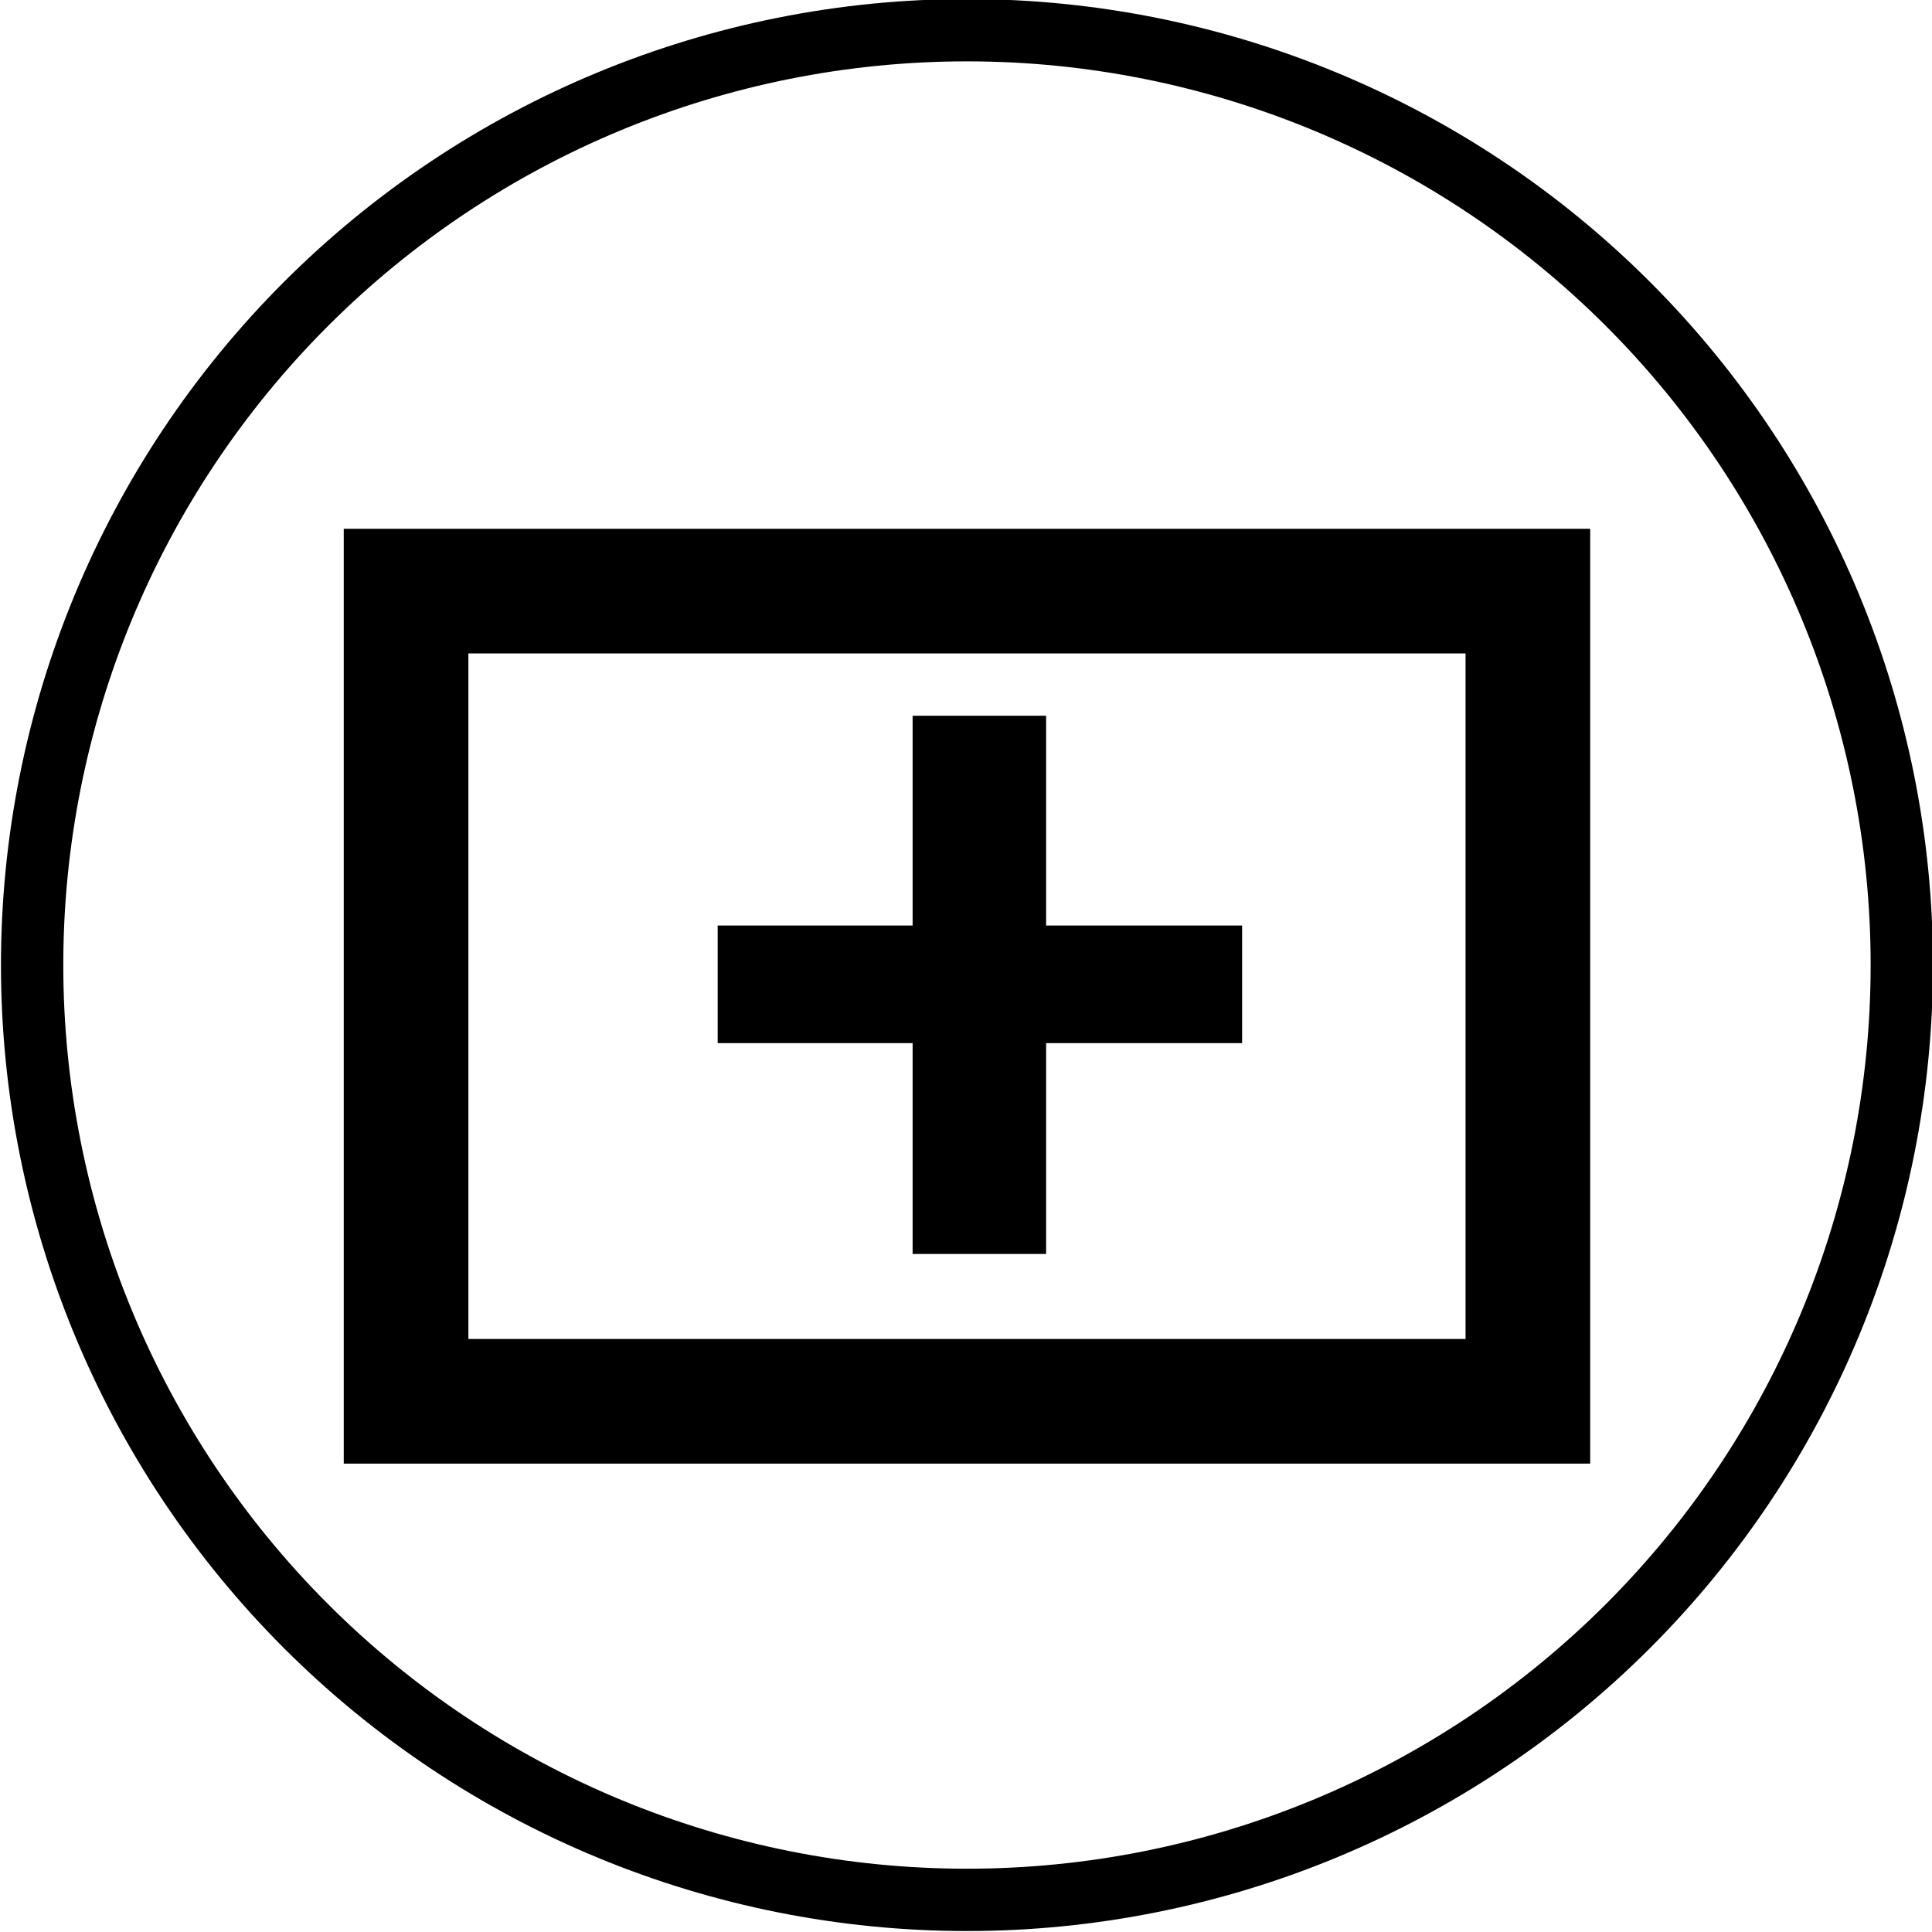
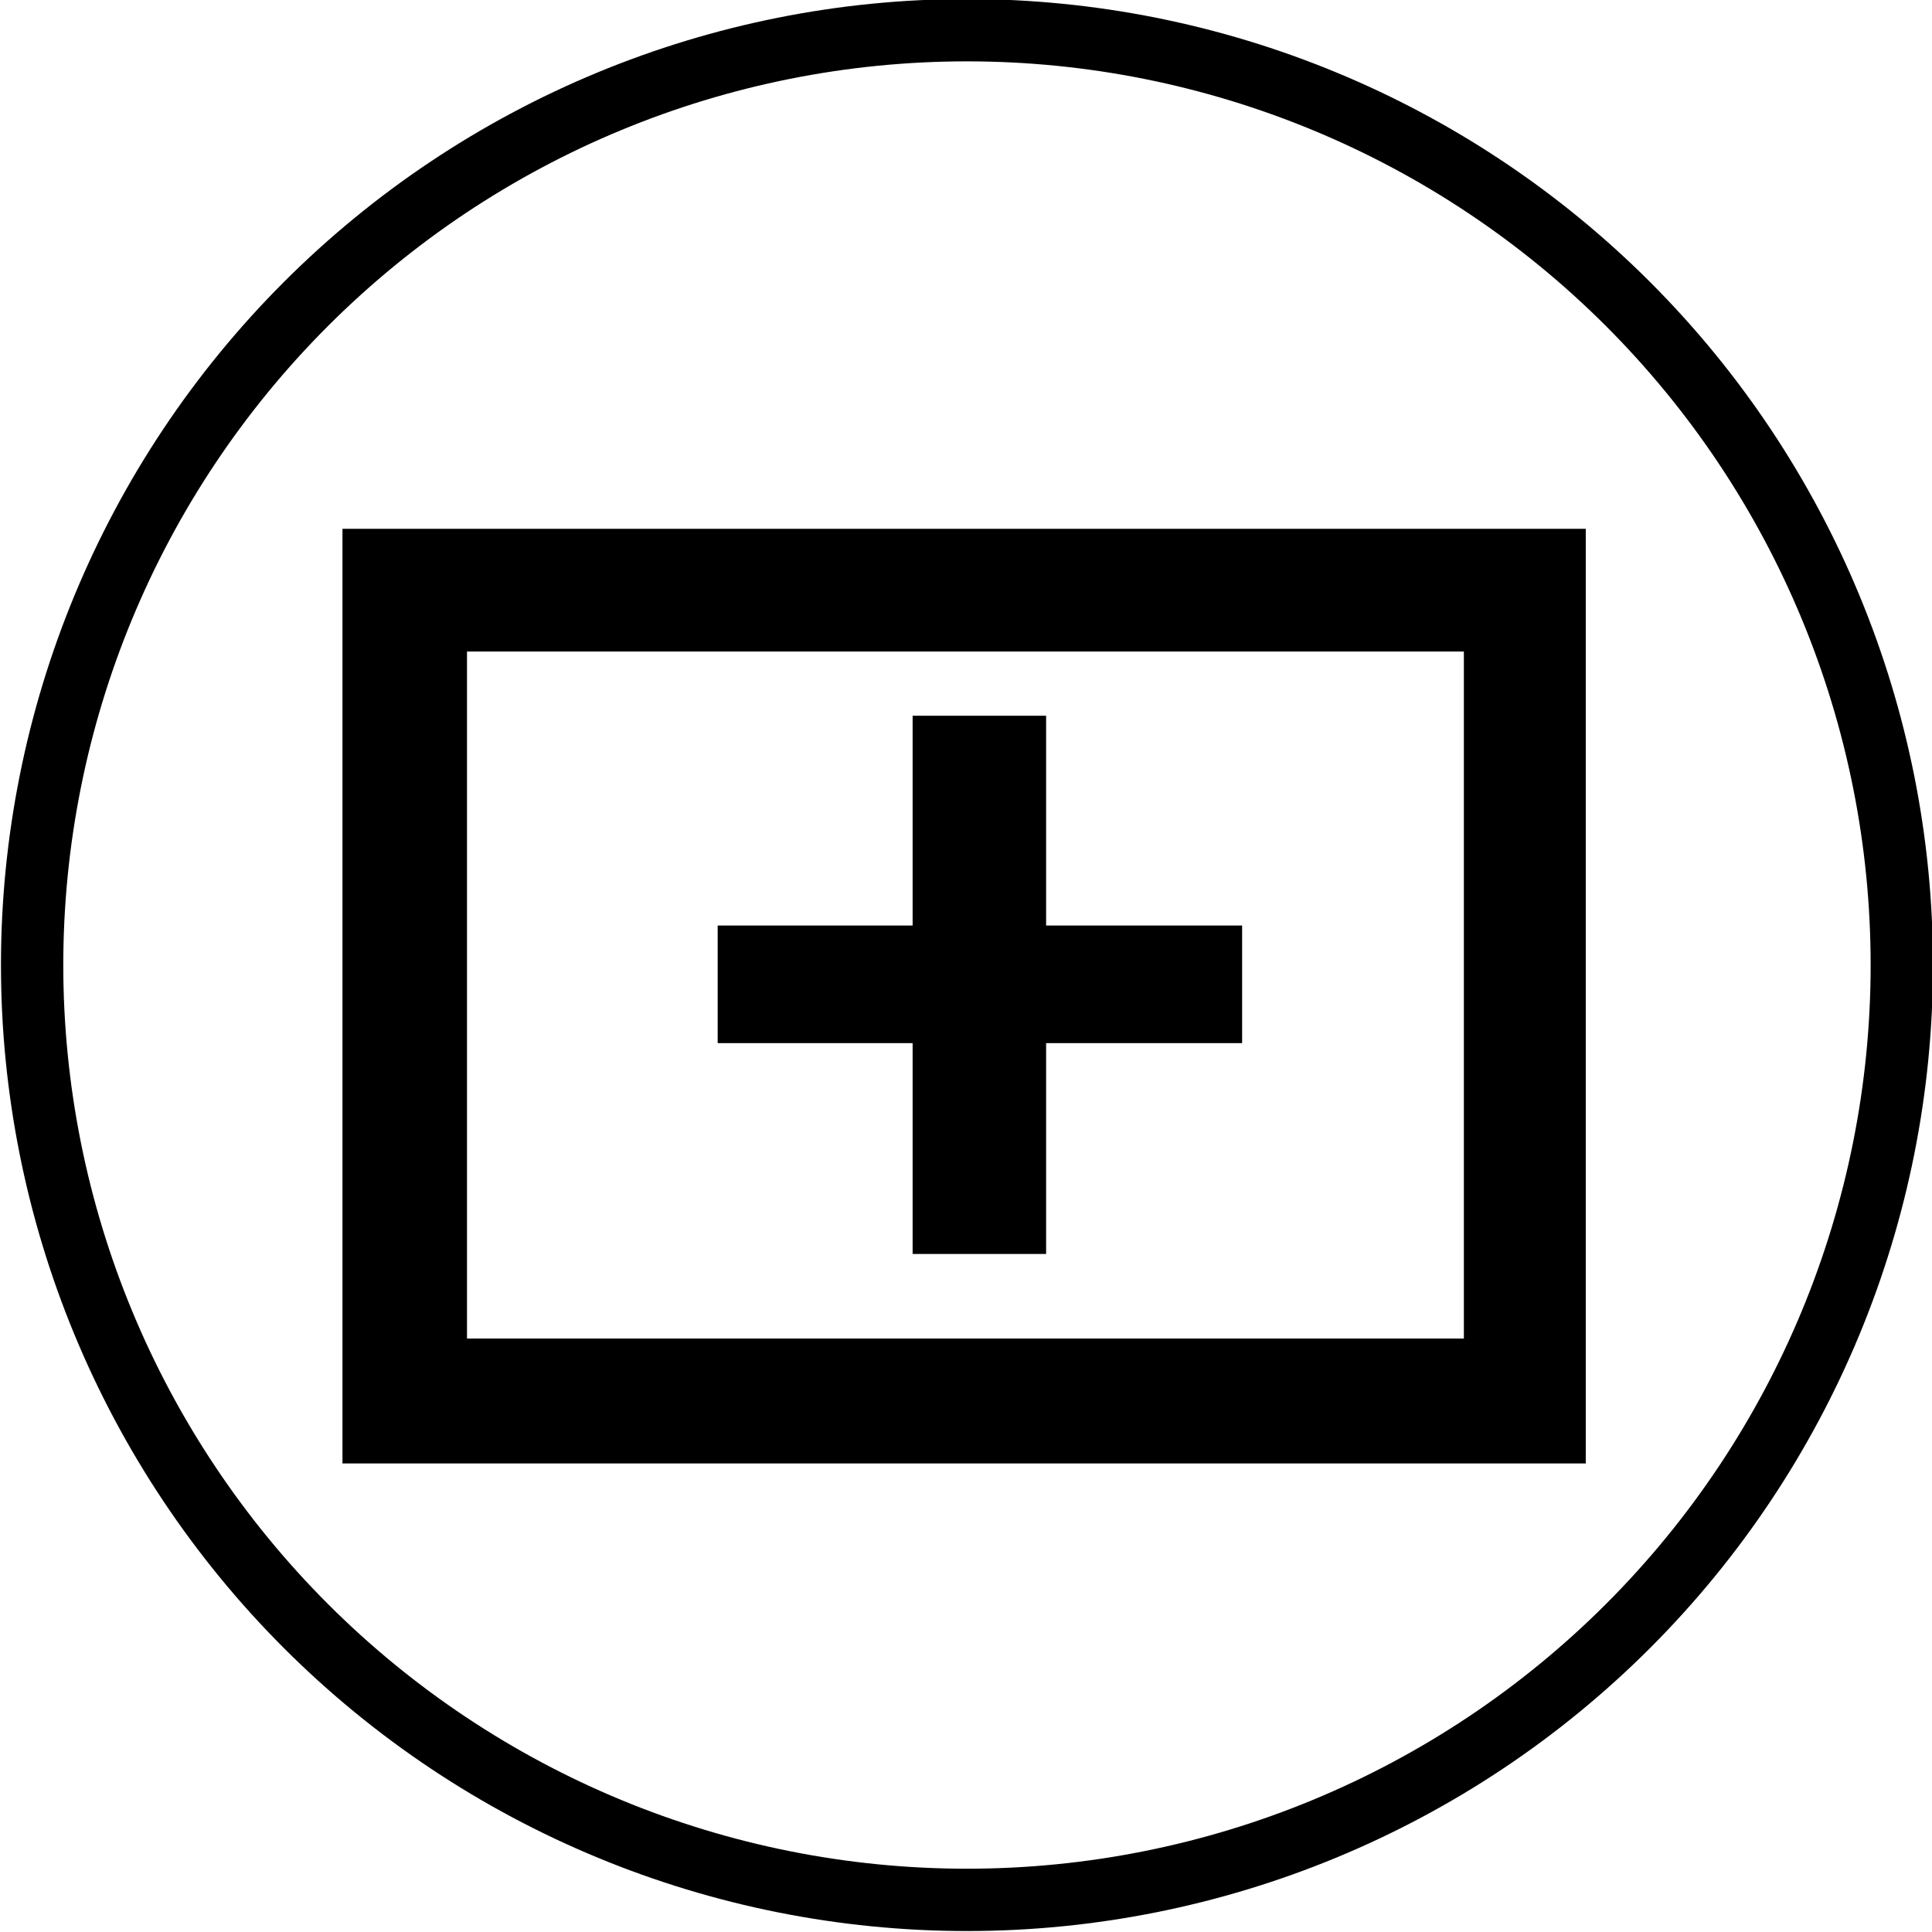
- <svg xmlns="http://www.w3.org/2000/svg" xmlns:xlink="http://www.w3.org/1999/xlink" width="1000" height="1000" viewBox="0 0 1000 1000" version="1.1" id="svg2">
+ <svg xmlns="http://www.w3.org/2000/svg" width="1000" height="1000" viewBox="0 0 1000 1000" version="1.1" id="svg2">
+   <path style="fill:#000000;fill-opacity:1;fill-rule:nonzero;stroke:none;stroke-width:64.516;stroke-miterlimit:4;stroke-dasharray:none;stroke-opacity:1" d="M 177.262 273.713 L 177.262 757.477 L 820.789 757.477 L 820.789 273.713 L 177.262 273.713 z M 241.715 337.232 L 757.695 337.232 L 757.695 692.836 L 241.715 692.836 L 241.715 337.232 z " id="rect4145" />
  <defs id="defs8">
    <rect id="path-1" x="7" y="90" width="18" height="13" />
    <rect id="path-3" x="7" y="50" width="18" height="13" />
    <rect id="path-5" x="7" y="10" width="18" height="13" />
  </defs>
+   <path transform="matrix(32.25807,0,0,32.25807,-15.62903,-2597.274)" style="fill:#000000;fill-rule:evenodd;stroke:none;stroke-width:1;fill-opacity:1" d="m 17.27,97.253 0,3.383 -2.142,0 0,-3.383 -3.128,0 0,-1.887 3.128,0 0,-3.366 2.142,0 0,3.366 3.145,0 0,1.887 z" id="+" />
  <path style="color:#000000;font-style:normal;font-variant:normal;font-weight:normal;font-stretch:normal;font-size:medium;line-height:normal;font-family:sans-serif;text-indent:0;text-align:start;text-decoration:none;text-decoration-line:none;text-decoration-style:solid;text-decoration-color:#000000;letter-spacing:normal;word-spacing:normal;text-transform:none;direction:ltr;block-progression:tb;writing-mode:lr-tb;baseline-shift:baseline;text-anchor:start;white-space:normal;clip-rule:nonzero;display:inline;overflow:visible;visibility:visible;opacity:1;isolation:auto;mix-blend-mode:normal;color-interpolation:sRGB;color-interpolation-filters:linearRGB;solid-color:#000000;solid-opacity:1;fill:#000000;fill-opacity:1;fill-rule:evenodd;stroke:none;stroke-width:32.258;stroke-linecap:butt;stroke-linejoin:miter;stroke-miterlimit:4;stroke-dasharray:none;stroke-dashoffset:0;stroke-opacity:1;color-rendering:auto;image-rendering:auto;shape-rendering:auto;text-rendering:auto;enable-background:accumulate" d="M 500.5,-0.5 C 367.898,-0.5 240.711,52.183 146.947,145.947 53.183,239.711 0.5,366.898 0.5,499.5 0.5,632.102 53.183,759.289 146.947,853.053 240.711,946.817 367.898,999.5 500.5,999.5 633.102,999.5 760.289,946.817 854.053,853.053 947.817,759.289 1000.5,632.102 1000.5,499.5 1000.5,366.898 947.817,239.711 854.053,145.947 760.289,52.183 633.102,-0.5 500.5,-0.5 Z m 0,32.258 c 124.059,0 243.021,49.275 330.744,136.998 87.723,87.723 136.998,206.685 136.998,330.744 0,124.059 -49.275,243.021 -136.998,330.744 C 743.521,917.967 624.559,967.242 500.5,967.242 376.441,967.242 257.479,917.967 169.756,830.244 82.033,742.521 32.758,623.559 32.758,499.5 32.758,375.441 82.033,256.479 169.756,168.756 257.479,81.033 376.441,31.758 500.5,31.758 Z" id="ellipse27" />
-   <path transform="matrix(32.25807,0,0,32.25807,-15.62903,-2597.274)" style="fill:#000000;fill-rule:evenodd;stroke:none;stroke-width:1;fill-opacity:1" d="m 17.27,97.253 0,3.383 -2.142,0 0,-3.383 -3.128,0 0,-1.887 3.128,0 0,-3.366 2.142,0 0,3.366 3.145,0 0,1.887 z" id="+" />
-   <use id="Rectangle-2228" xlink:href="#path-1" style="fill:none;fill-rule:evenodd;stroke:#000000;stroke-width:2;image-rendering:auto;stroke-opacity:1" x="0" y="0" width="100%" height="100%" transform="matrix(32.25807,0,0,32.25807,-15.62903,-2597.274)" />
</svg>
